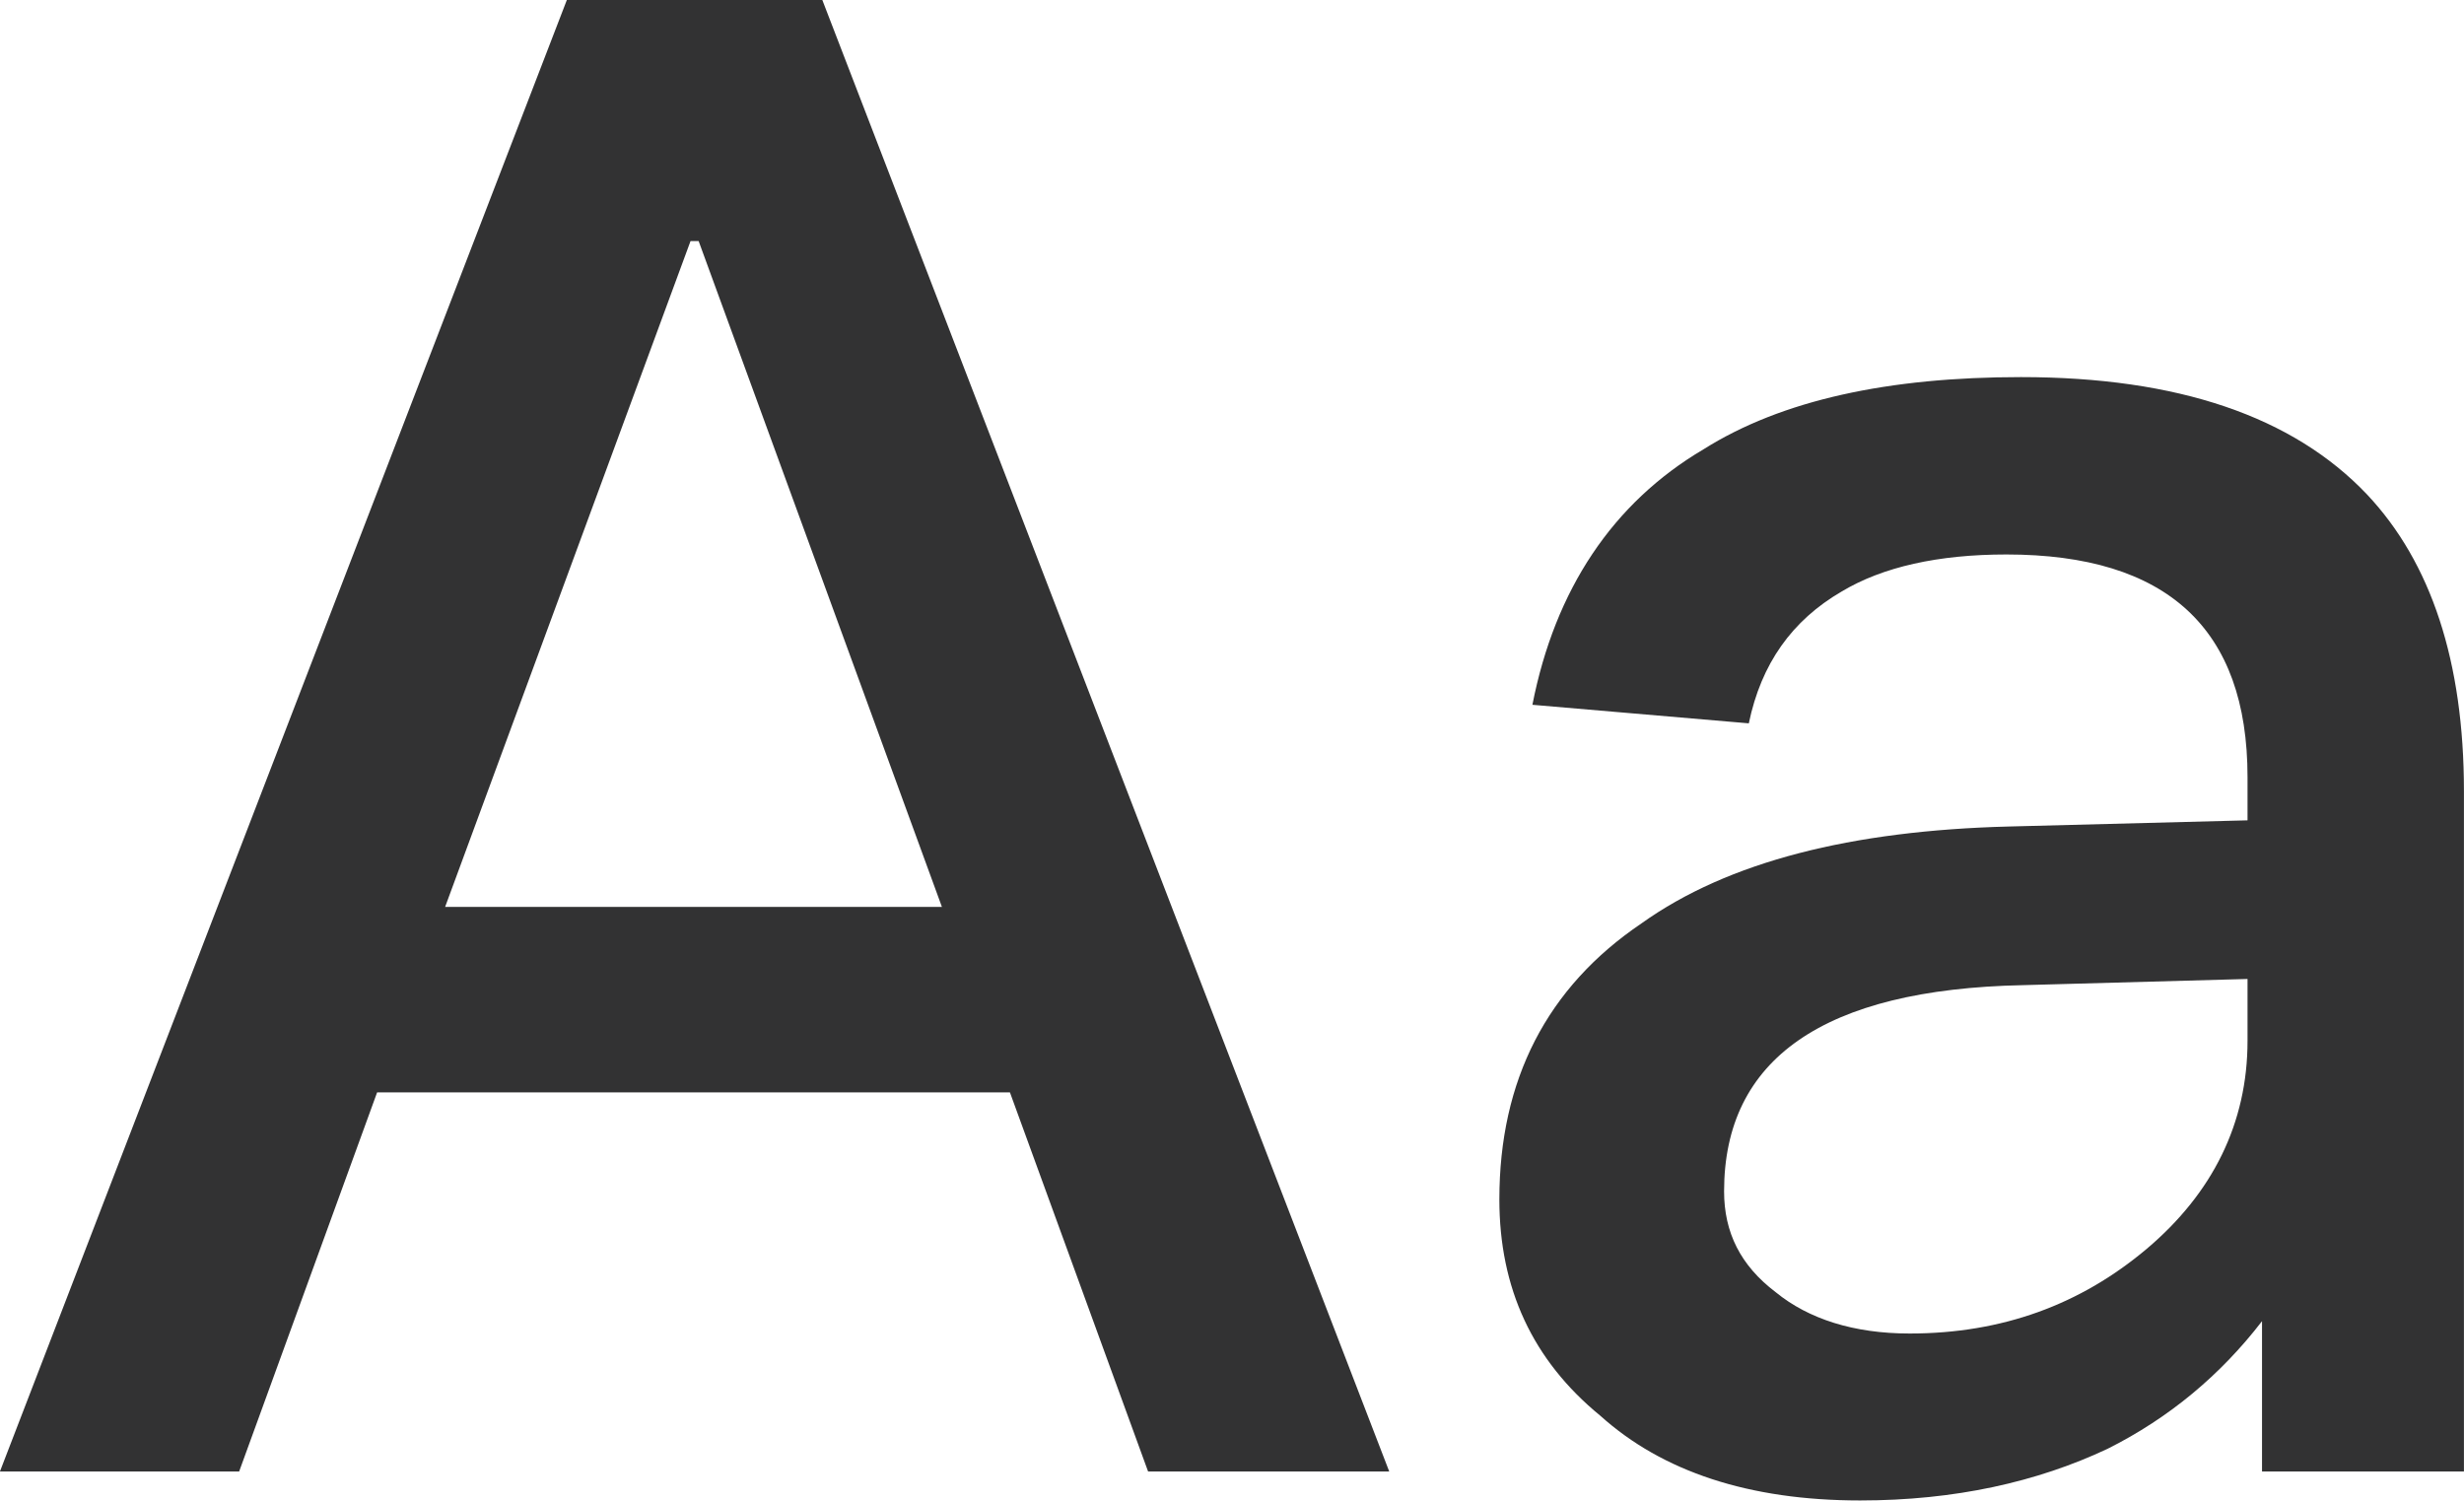
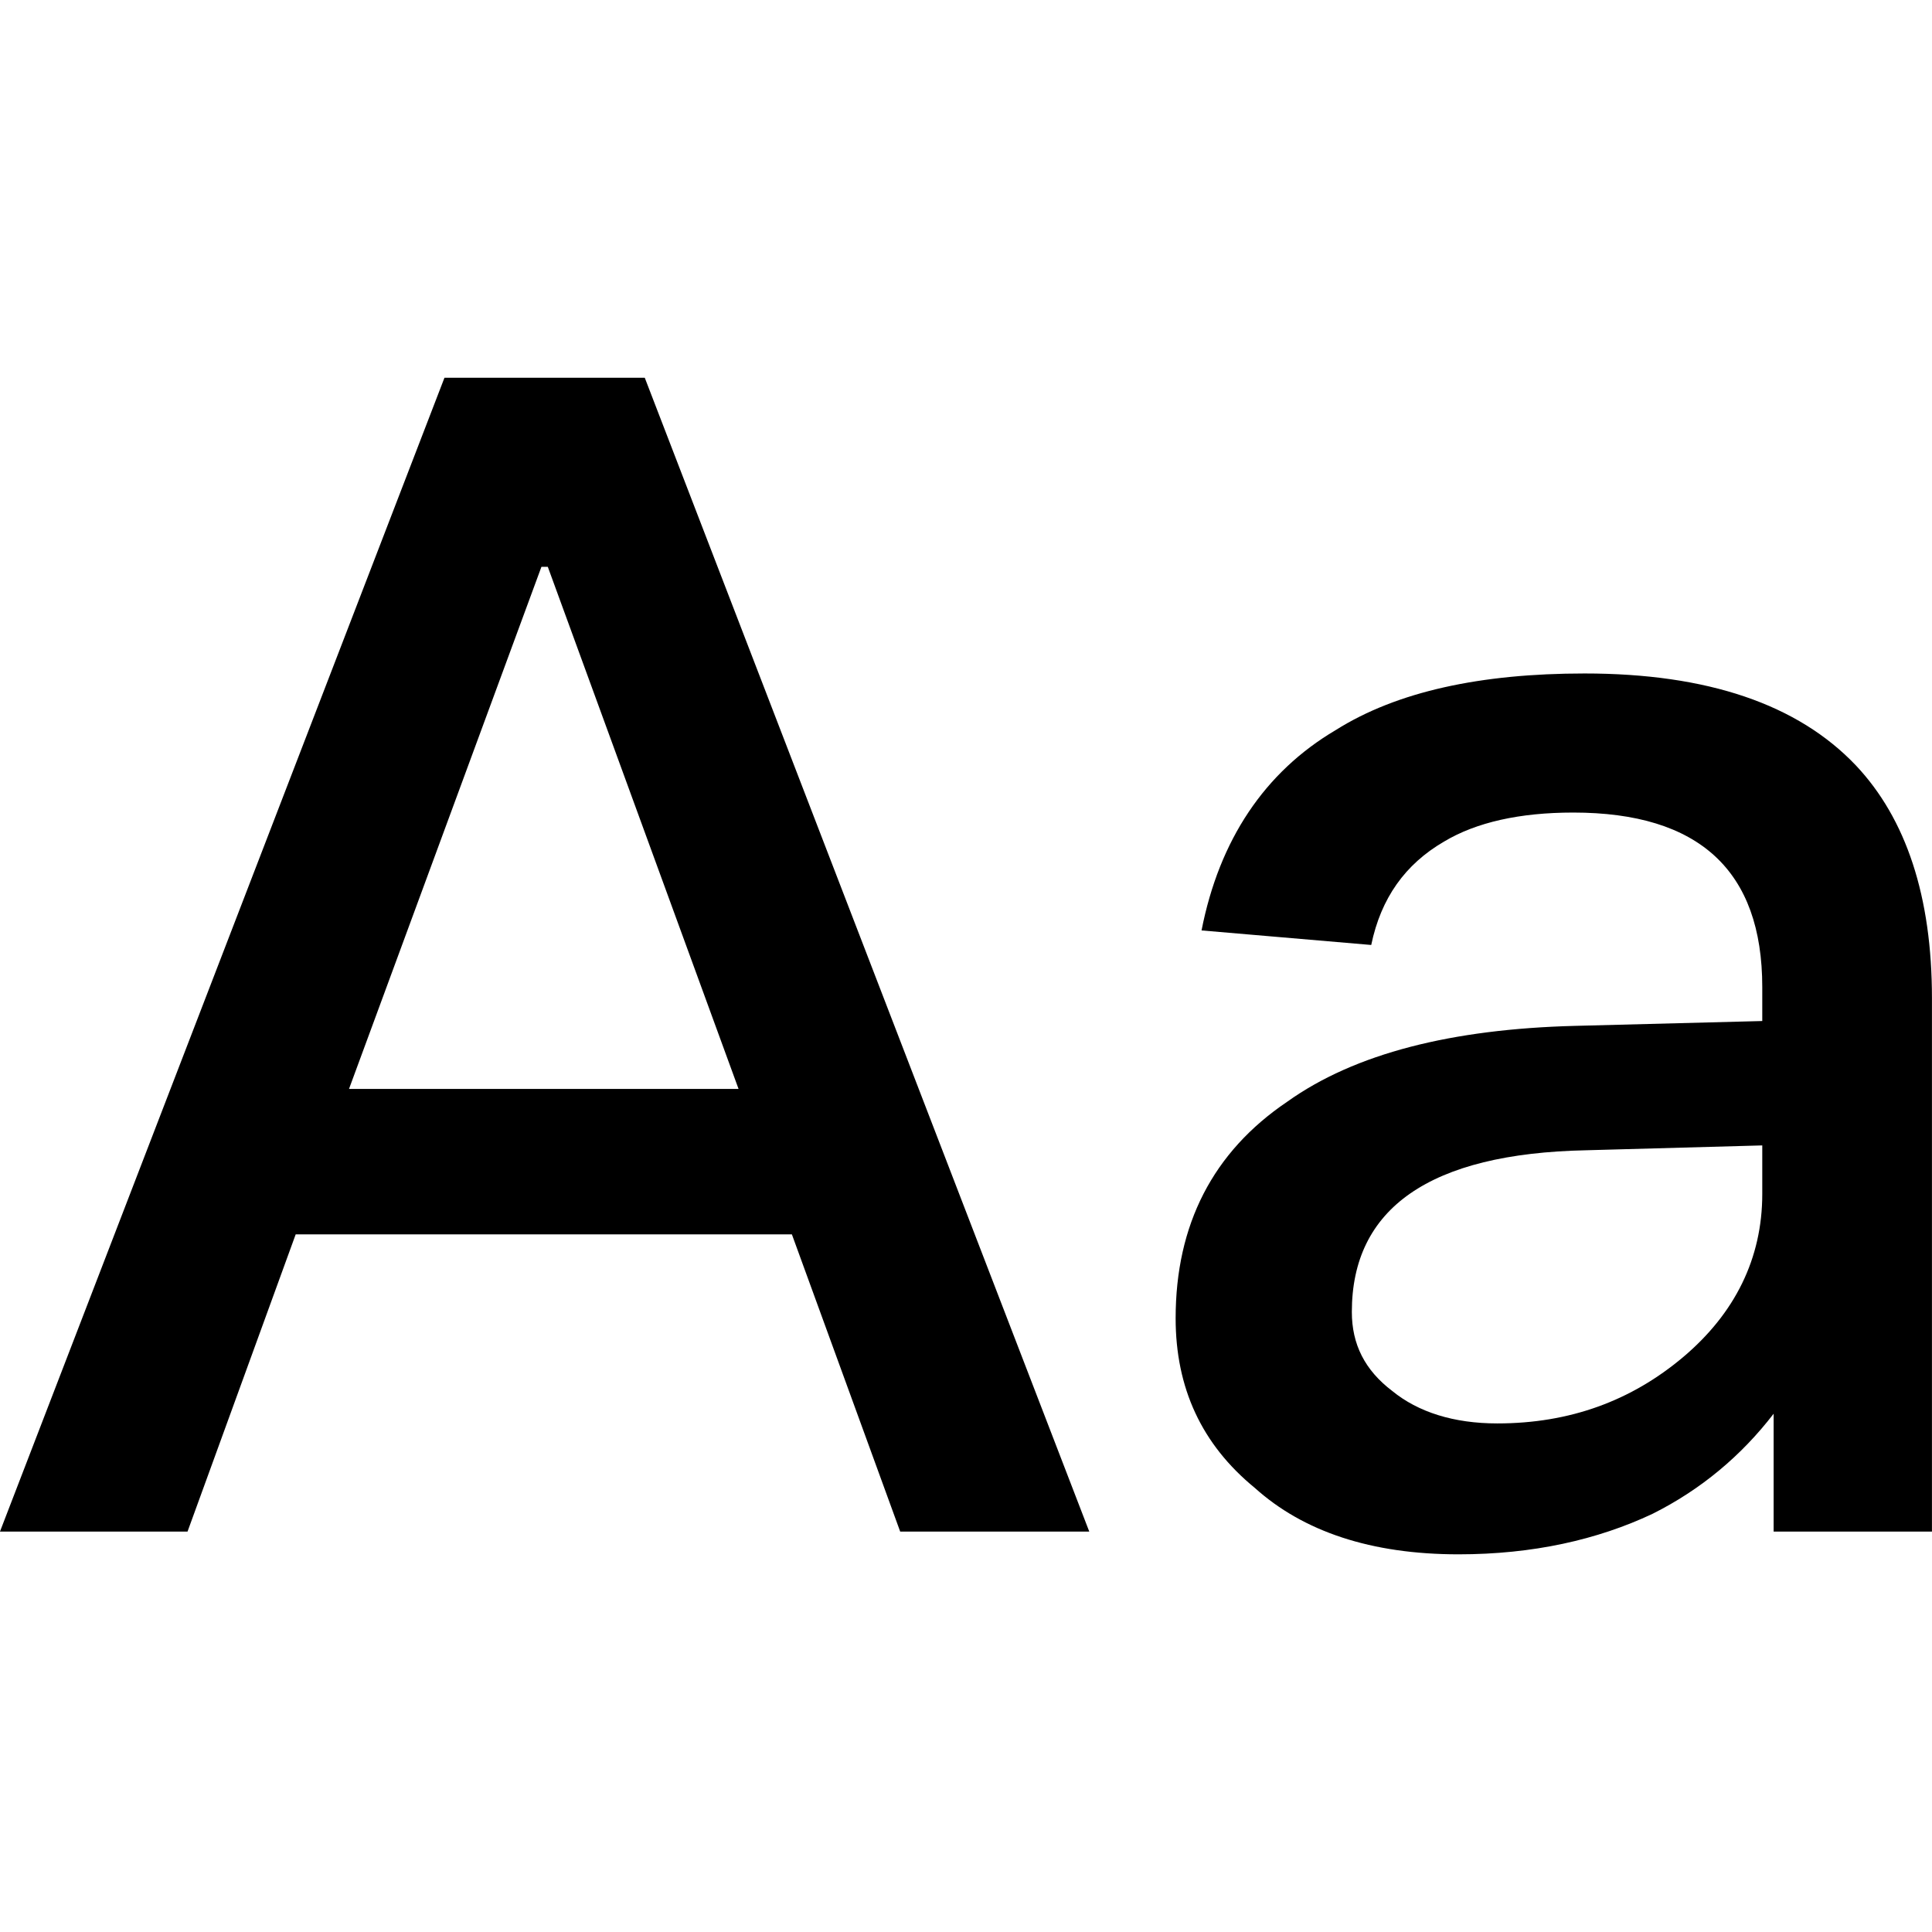
- <svg xmlns="http://www.w3.org/2000/svg" width="12.752px" height="7.765px" viewBox="0 0 12.752 7.765" version="1.1">
+ <svg xmlns="http://www.w3.org/2000/svg" width="1em" height="1em" viewBox="0 0 12.752 7.765" version="1.1">
  <g id="------设计稿" stroke="none" stroke-width="1" fill="none" fill-rule="evenodd">
-     <g id="页面设置" transform="translate(-35.3333, -185.7173)" fill="#323233" fill-rule="nonzero">
+     <g id="页面设置" transform="translate(-35.3333, -185.7173)" fill="currentColor" fill-rule="nonzero">
      <g id="编组备份-3" transform="translate(24, 172)">
        <g id="编组" transform="translate(10, 10)">
          <path d="M2.571,11.333 L3.285,9.371 L6.56,9.371 L7.275,11.333 L8.523,11.333 L5.589,3.717 L4.267,3.717 L1.333,11.333 L2.571,11.333 Z M6.208,8.411 L3.637,8.411 L4.907,4.965 L4.949,4.965 L6.208,8.411 Z" id="A" />
          <path d="M10.96,11.483 C11.451,11.483 11.877,11.387 12.24,11.216 C12.56,11.056 12.827,10.832 13.04,10.555 L13.04,11.333 L14.085,11.333 L14.085,7.813 C14.085,7.141 13.915,6.629 13.584,6.277 C13.2,5.872 12.603,5.669 11.792,5.669 C11.109,5.669 10.555,5.787 10.149,6.043 C9.68,6.32 9.381,6.768 9.264,7.365 L10.384,7.461 C10.448,7.152 10.608,6.928 10.864,6.779 C11.077,6.651 11.365,6.587 11.717,6.587 C12.549,6.587 12.965,6.971 12.965,7.739 L12.965,7.963 L11.728,7.995 C10.917,8.016 10.277,8.176 9.829,8.496 C9.339,8.827 9.093,9.307 9.093,9.925 C9.093,10.384 9.264,10.757 9.616,11.045 C9.936,11.333 10.384,11.483 10.96,11.483 Z M11.216,10.619 C10.928,10.619 10.693,10.544 10.523,10.405 C10.341,10.267 10.256,10.096 10.256,9.883 C10.256,9.2 10.768,8.837 11.803,8.816 L12.965,8.784 L12.965,9.104 C12.965,9.531 12.784,9.893 12.443,10.181 C12.101,10.469 11.696,10.619 11.216,10.619 Z" id="a" />
        </g>
      </g>
    </g>
  </g>
</svg>
